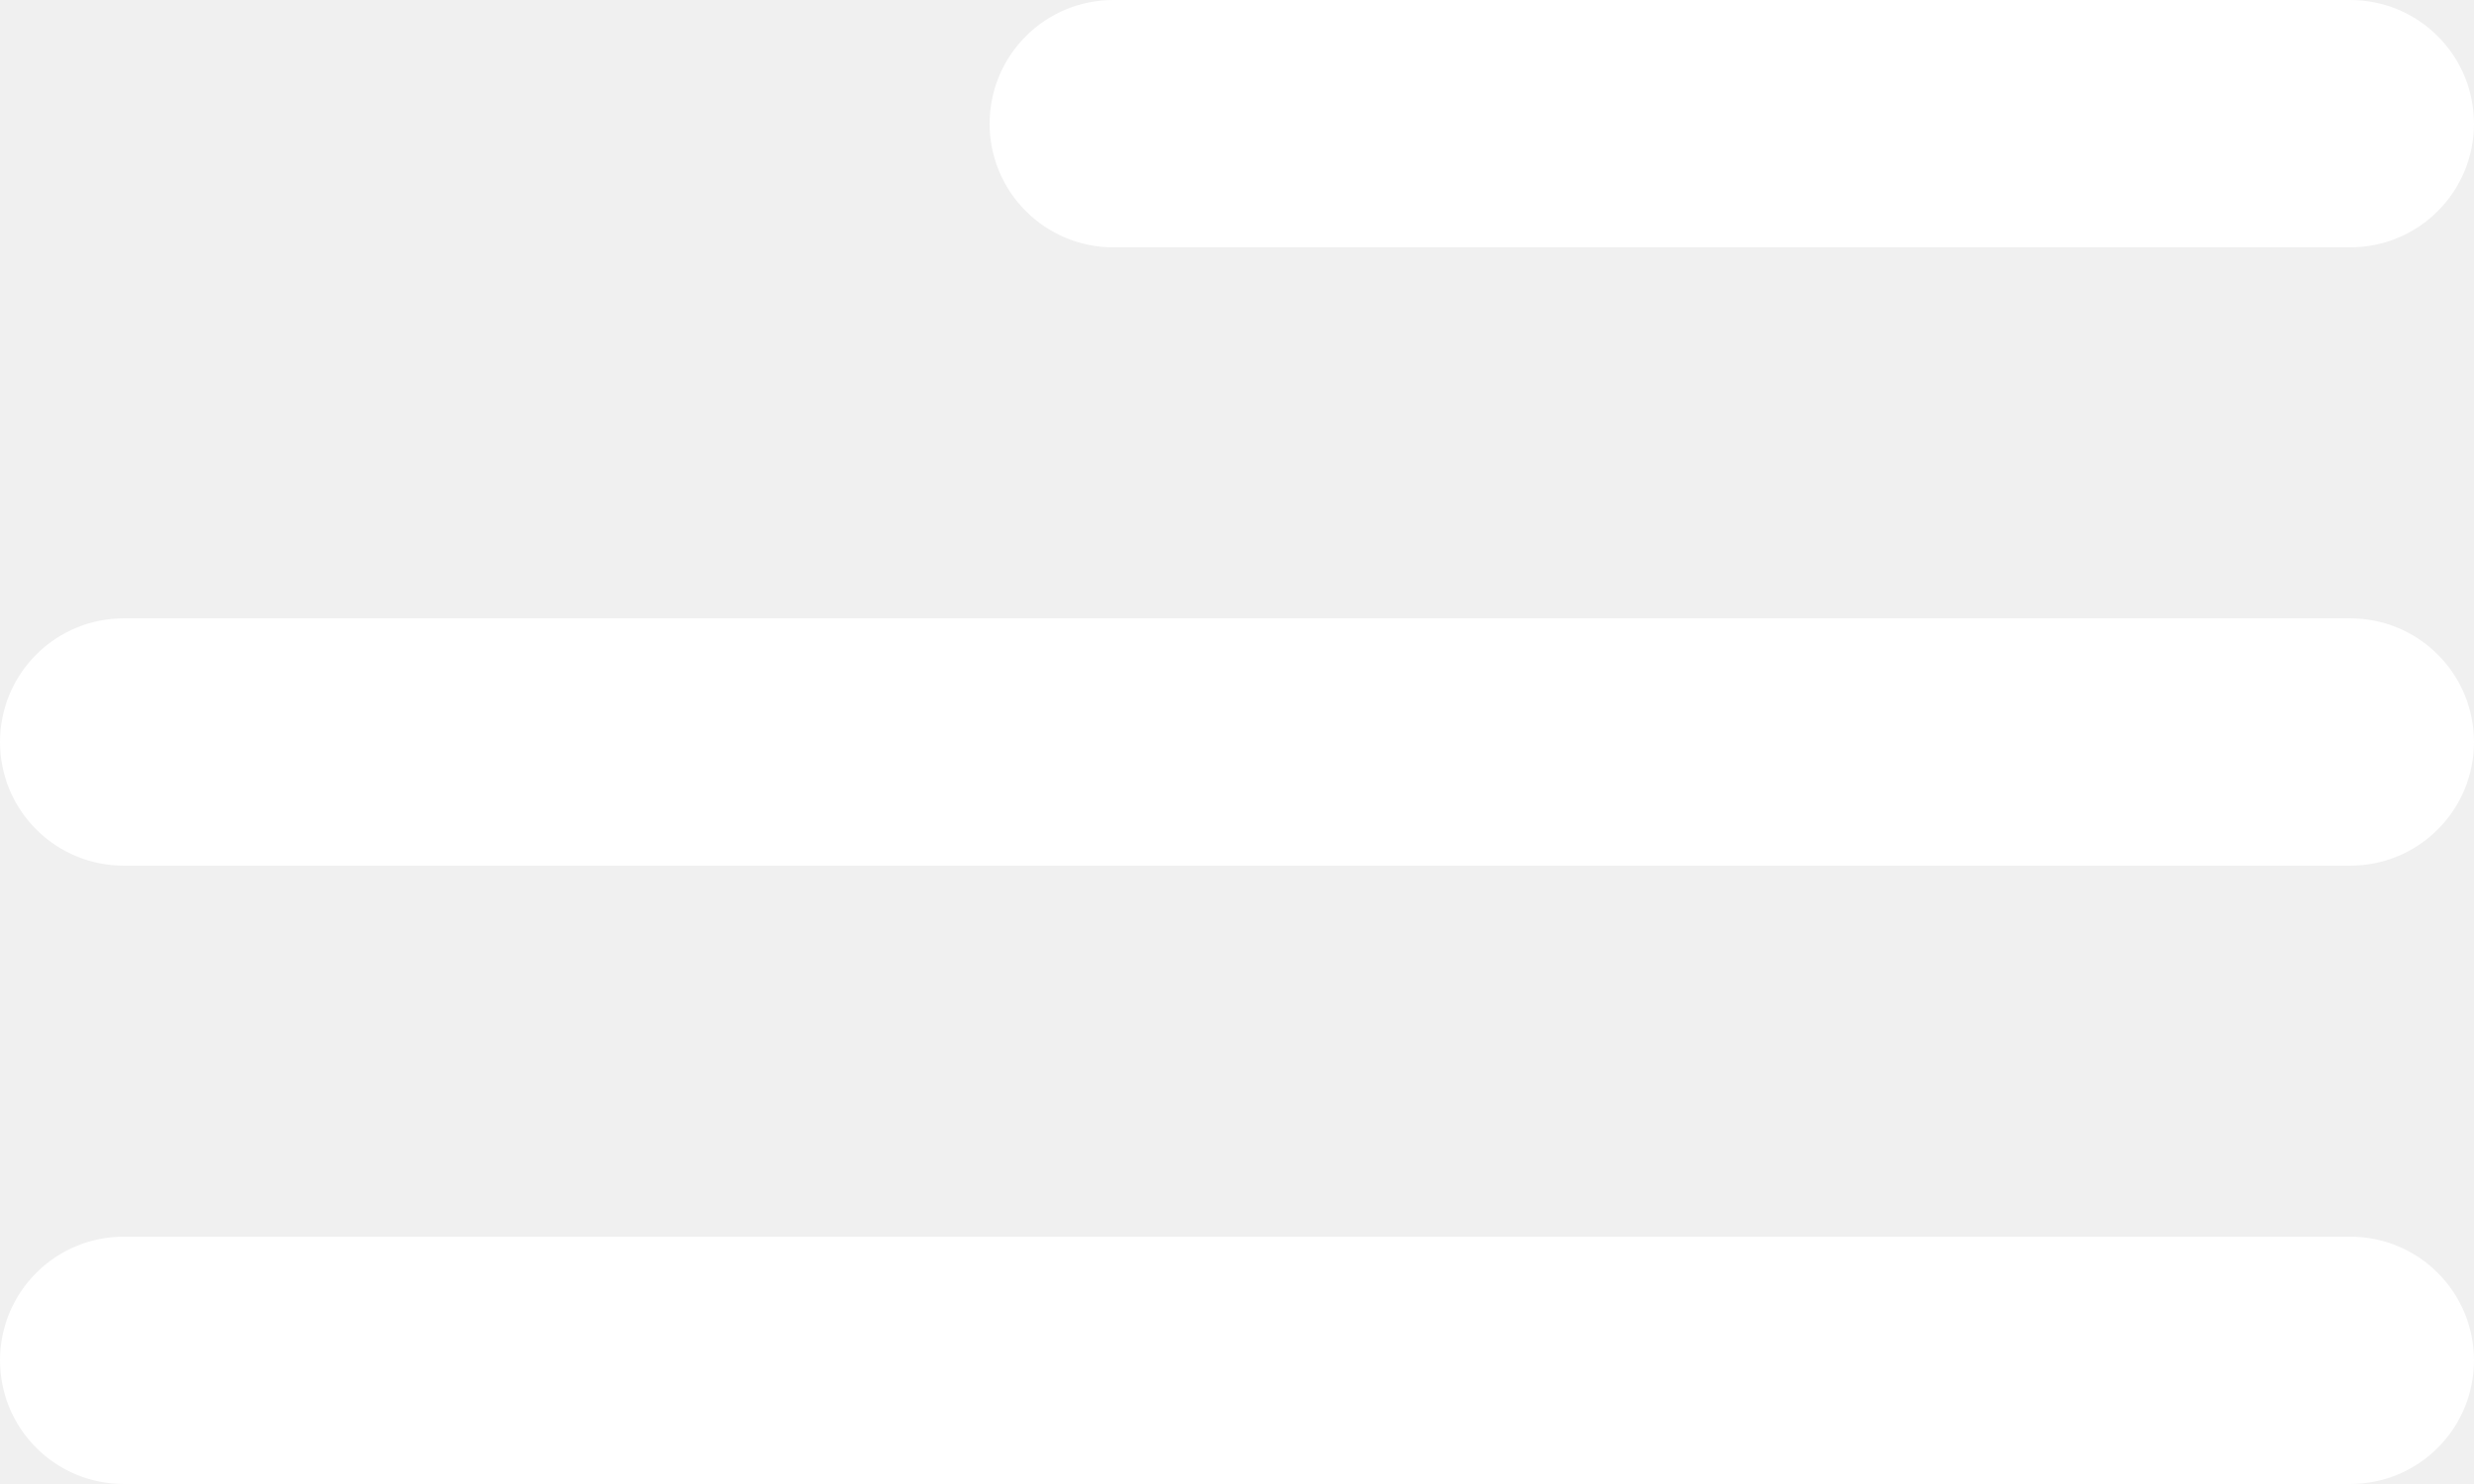
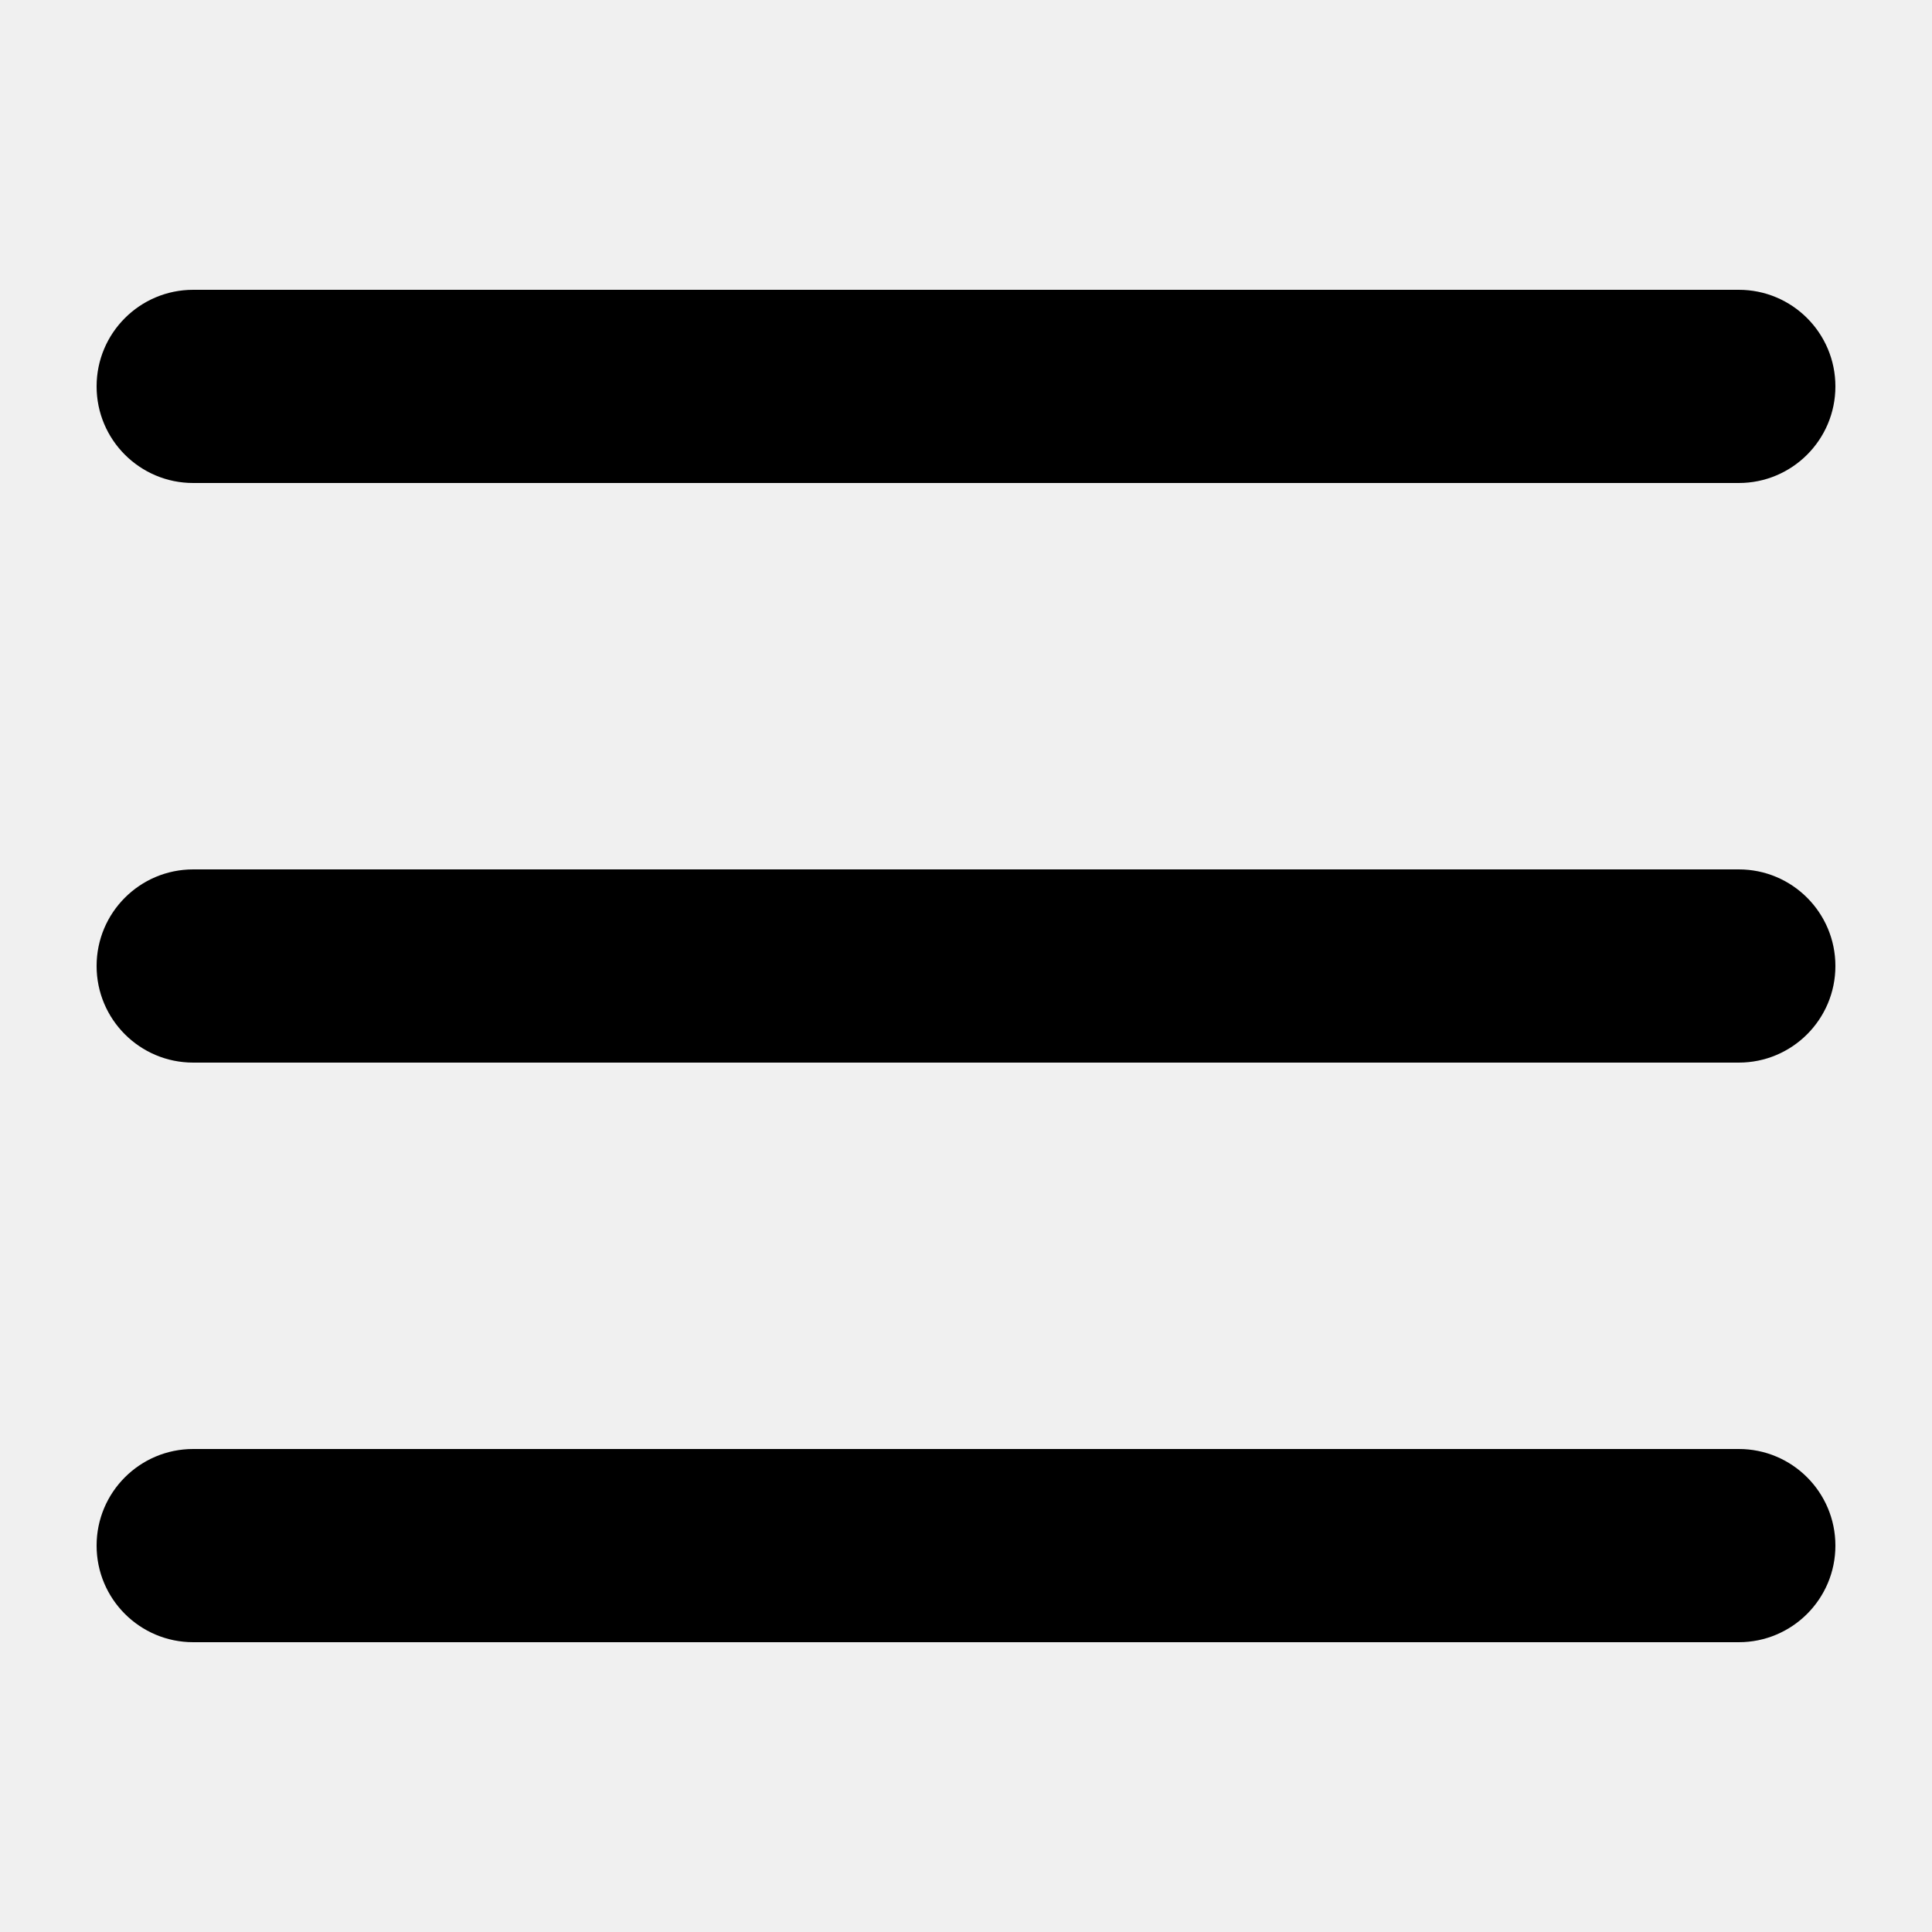
- <svg xmlns="http://www.w3.org/2000/svg" width="20" height="12" viewBox="0 0 20 12" fill="#FFF">
-   <path d="M9 2L19 2C19.265 2 19.52 1.895 19.707 1.707C19.895 1.52 20 1.265 20 1C20 0.735 19.895 0.48 19.707 0.293C19.52 0.105 19.265 0 19 0L9 0C8.735 0 8.48 0.105 8.293 0.293C8.105 0.48 8 0.735 8 1C8 1.265 8.105 1.52 8.293 1.707C8.48 1.895 8.735 2 9 2ZM19 10L1 10C0.735 10 0.48 10.105 0.293 10.293C0.105 10.48 0 10.735 0 11C0 11.265 0.105 11.52 0.293 11.707C0.48 11.895 0.735 12 1 12L19 12C19.265 12 19.52 11.895 19.707 11.707C19.895 11.52 20 11.265 20 11C20 10.735 19.895 10.48 19.707 10.293C19.52 10.105 19.265 10 19 10V10ZM1 7L19 7C19.265 7 19.52 6.895 19.707 6.707C19.895 6.52 20 6.265 20 6C20 5.735 19.895 5.48 19.707 5.293C19.52 5.105 19.265 5 19 5L1 5C0.735 5 0.48 5.105 0.293 5.293C0.105 5.48 0 5.735 0 6C0 6.265 0.105 6.52 0.293 6.707C0.48 6.895 0.735 7 1 7Z" fill="#FFFFFF" />
+ <svg xmlns="http://www.w3.org/2000/svg" width="800px" height="800px" viewBox="0 0 20 20" fill="none">
+   <path fill="#000000" fill-rule="evenodd" d="M19 4a1 1 0 01-1 1H2a1 1 0 010-2h16a1 1 0 011 1zm0 6a1 1 0 01-1 1H2a1 1 0 110-2h16a1 1 0 011 1zm-1 7a1 1 0 100-2H2a1 1 0 100 2h16z" />
</svg>
